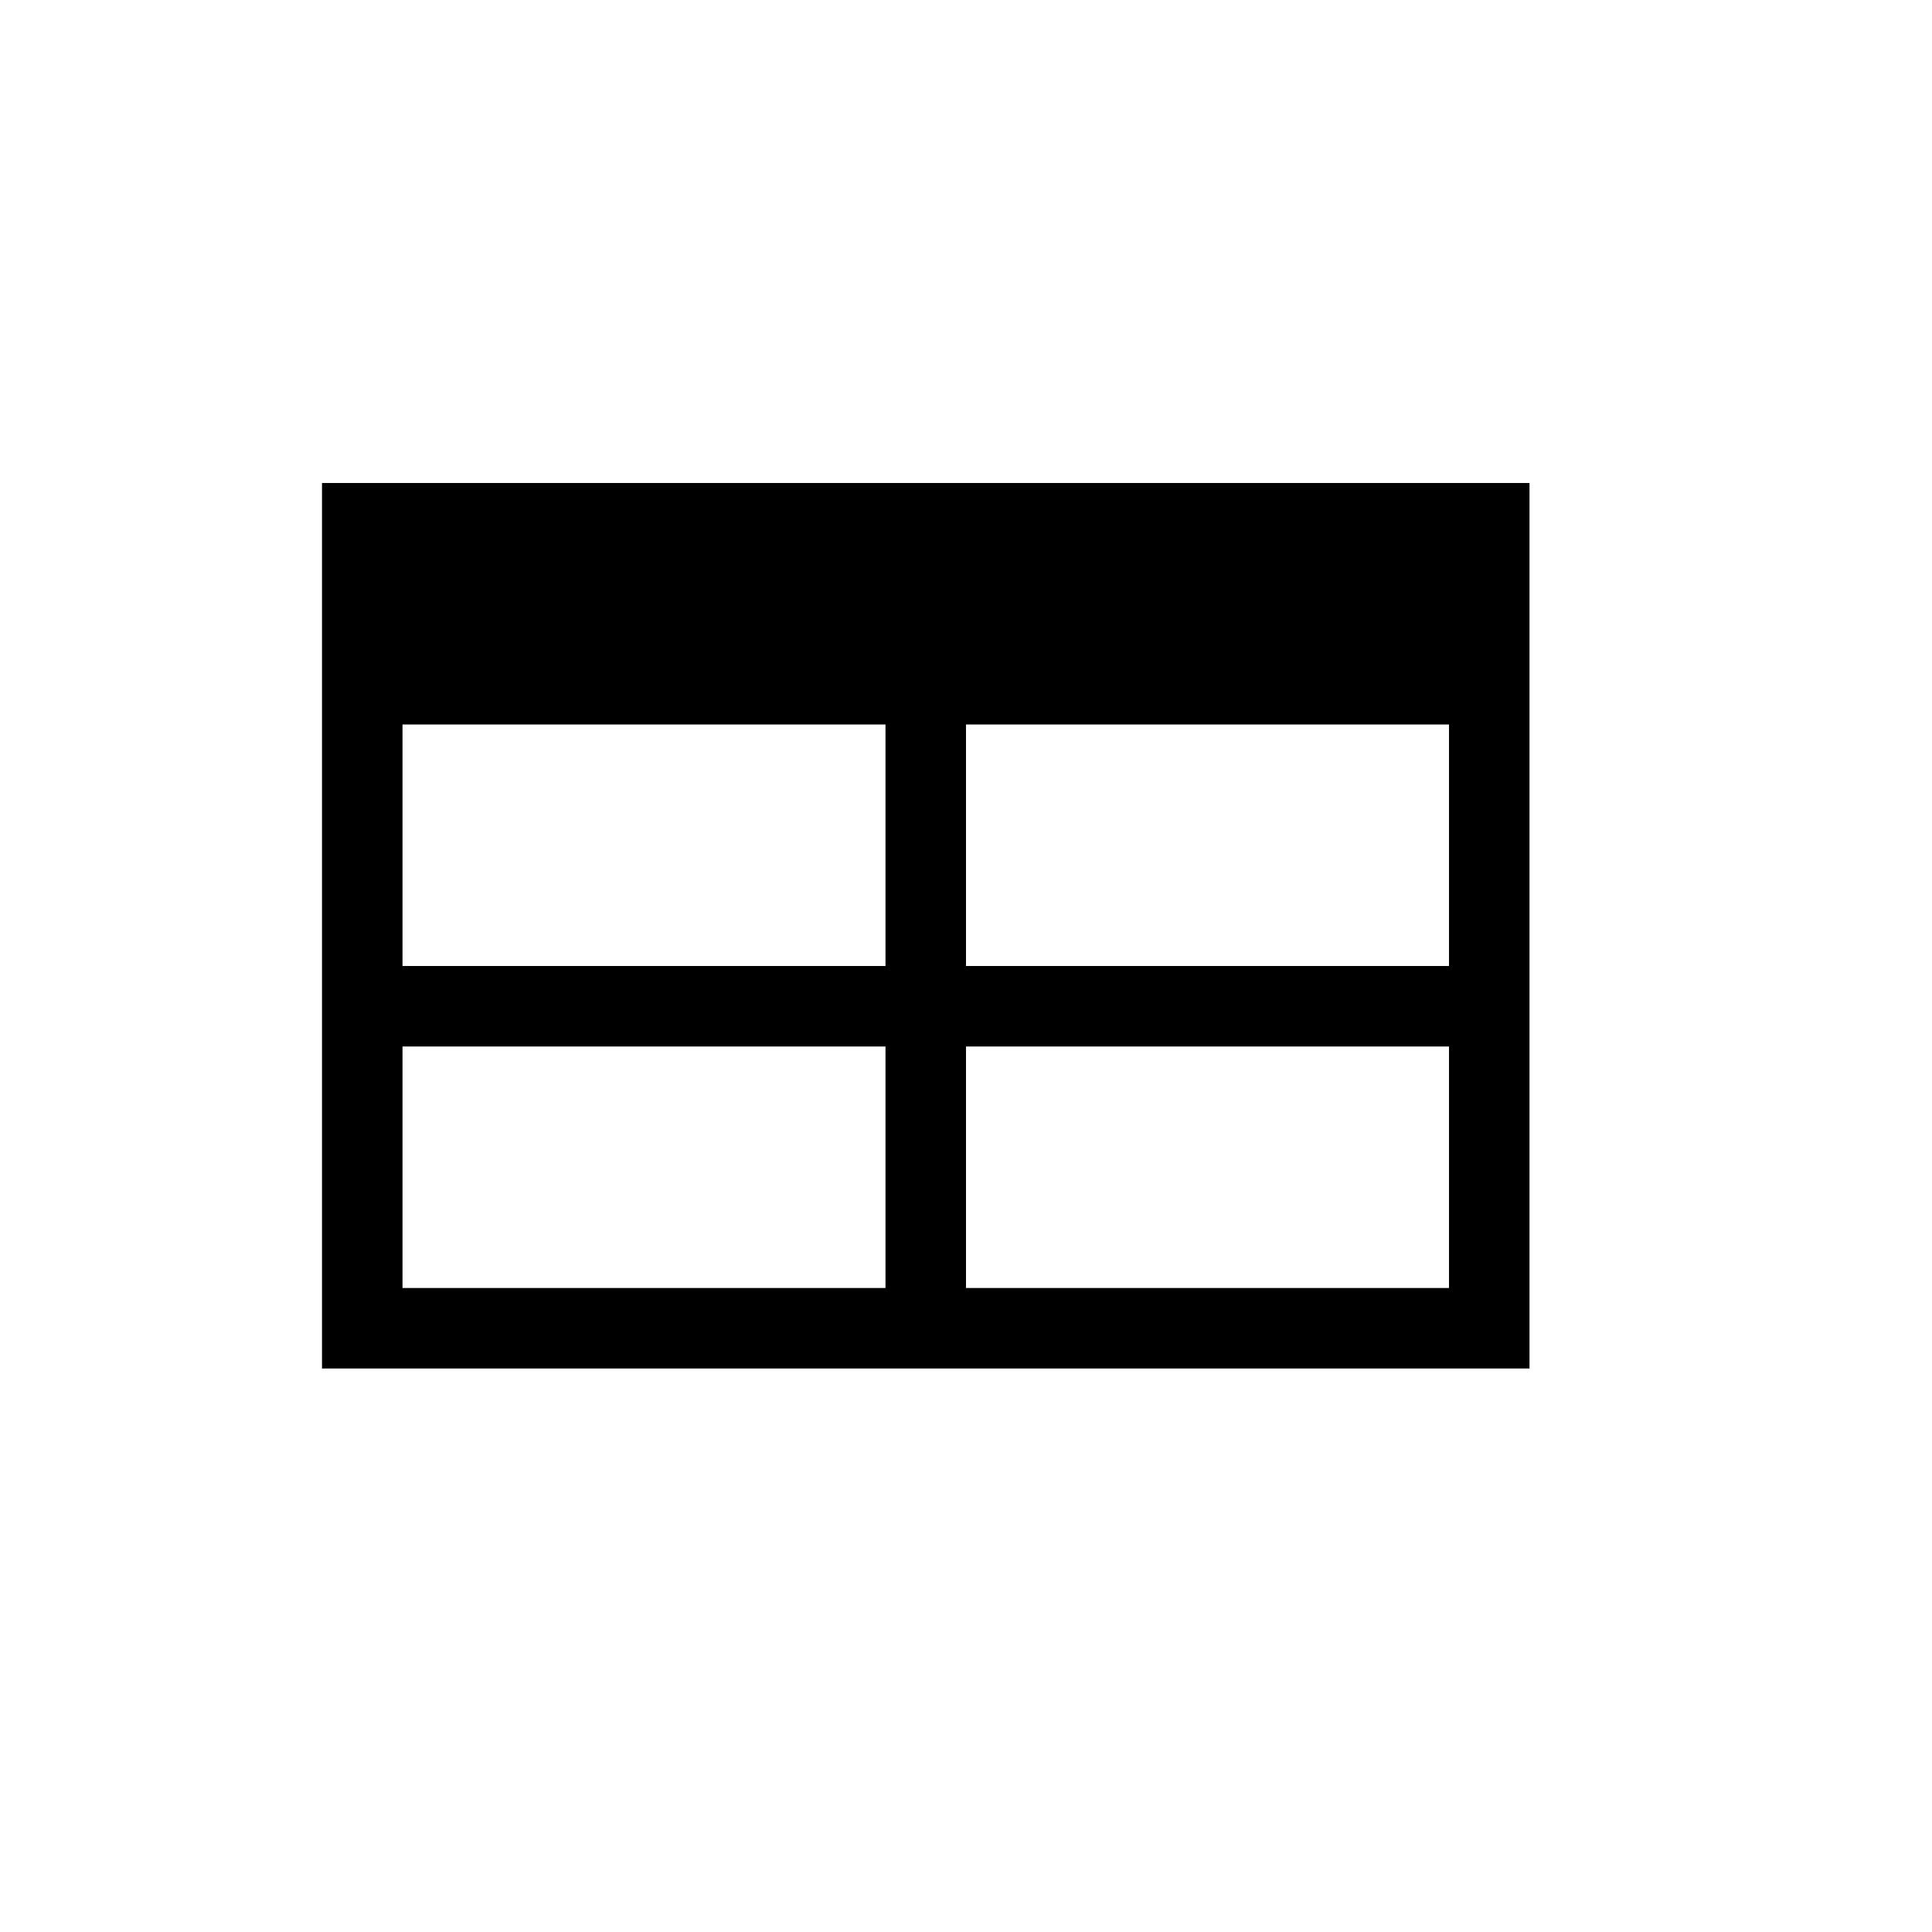
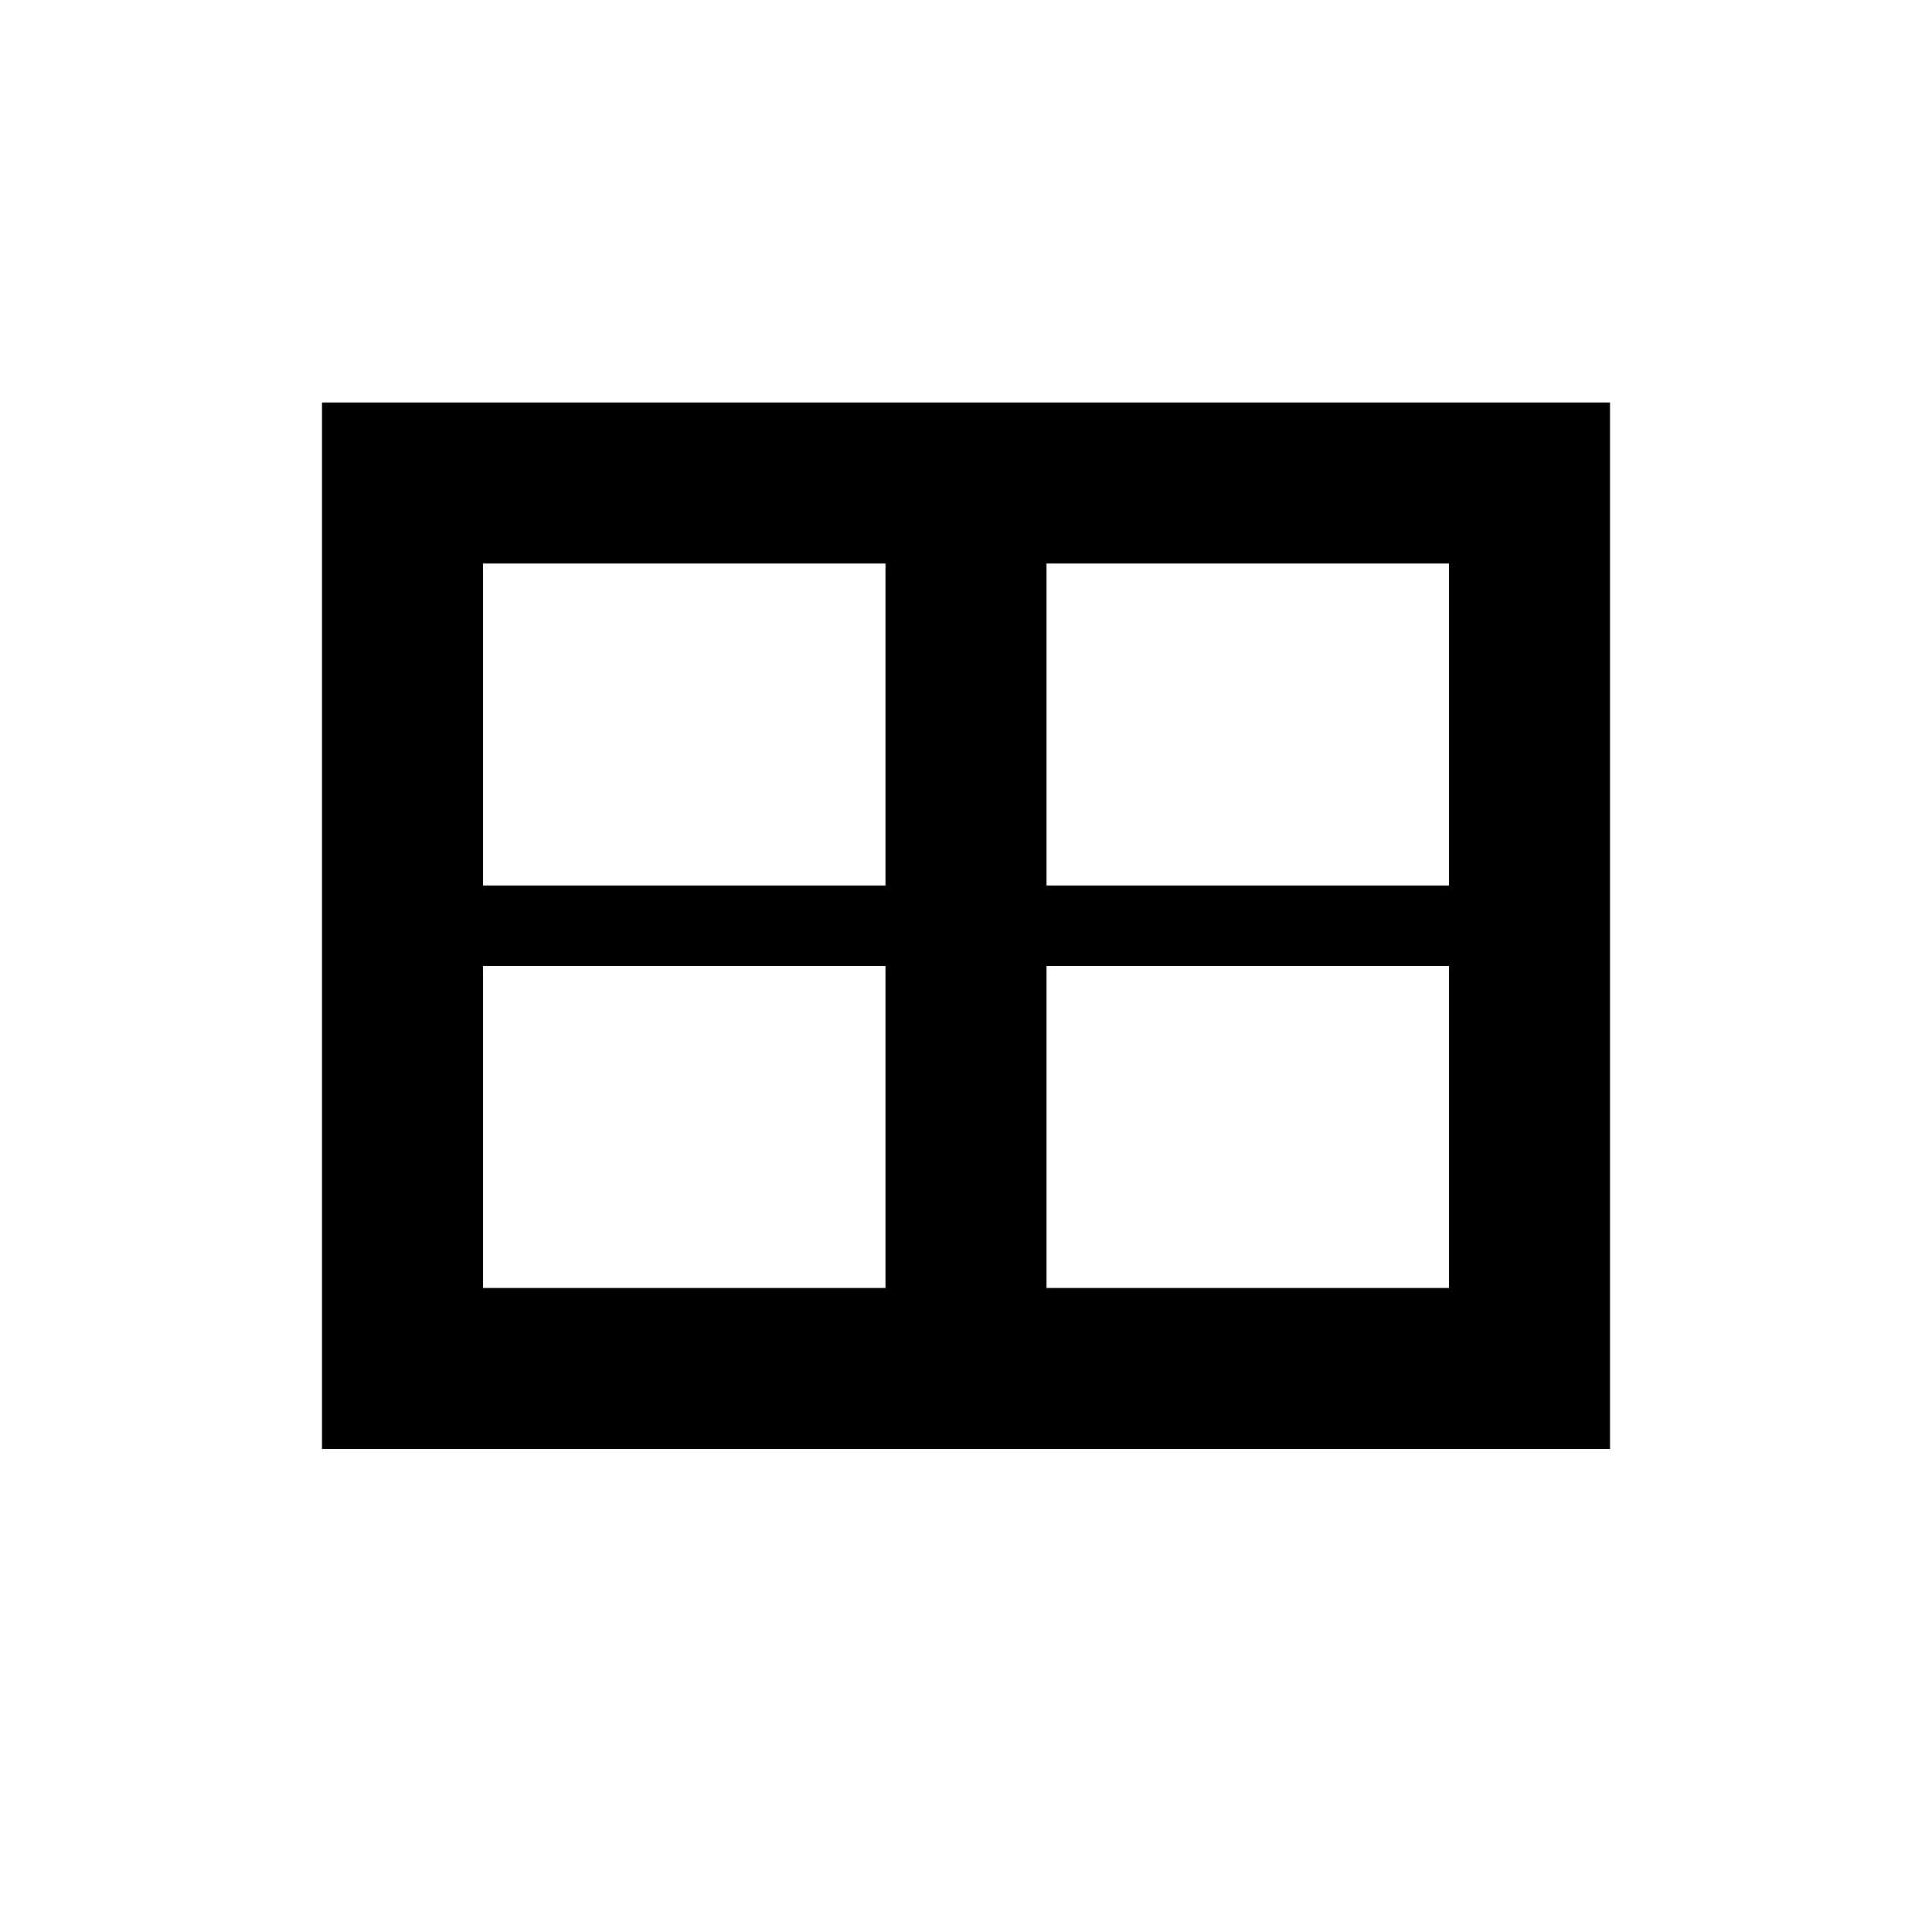
<svg xmlns="http://www.w3.org/2000/svg" width="24" height="24" viewBox="0 0 24 24">
  <g id="table-insert">
-     <path id="table" d="M4 6v11h15V6zm1 3h6v3H5zm7 0h6v3h-6zm-7 4h6v3H5zm7 0h6v3h-6z" />
+     <path id="table" d="M4 5v13h16V5zm2 2h5v4H6zm7 0h5v4h-5zm-7 5h5v4H6zm7 0h5v4h-5z" />
  </g>
</svg>
